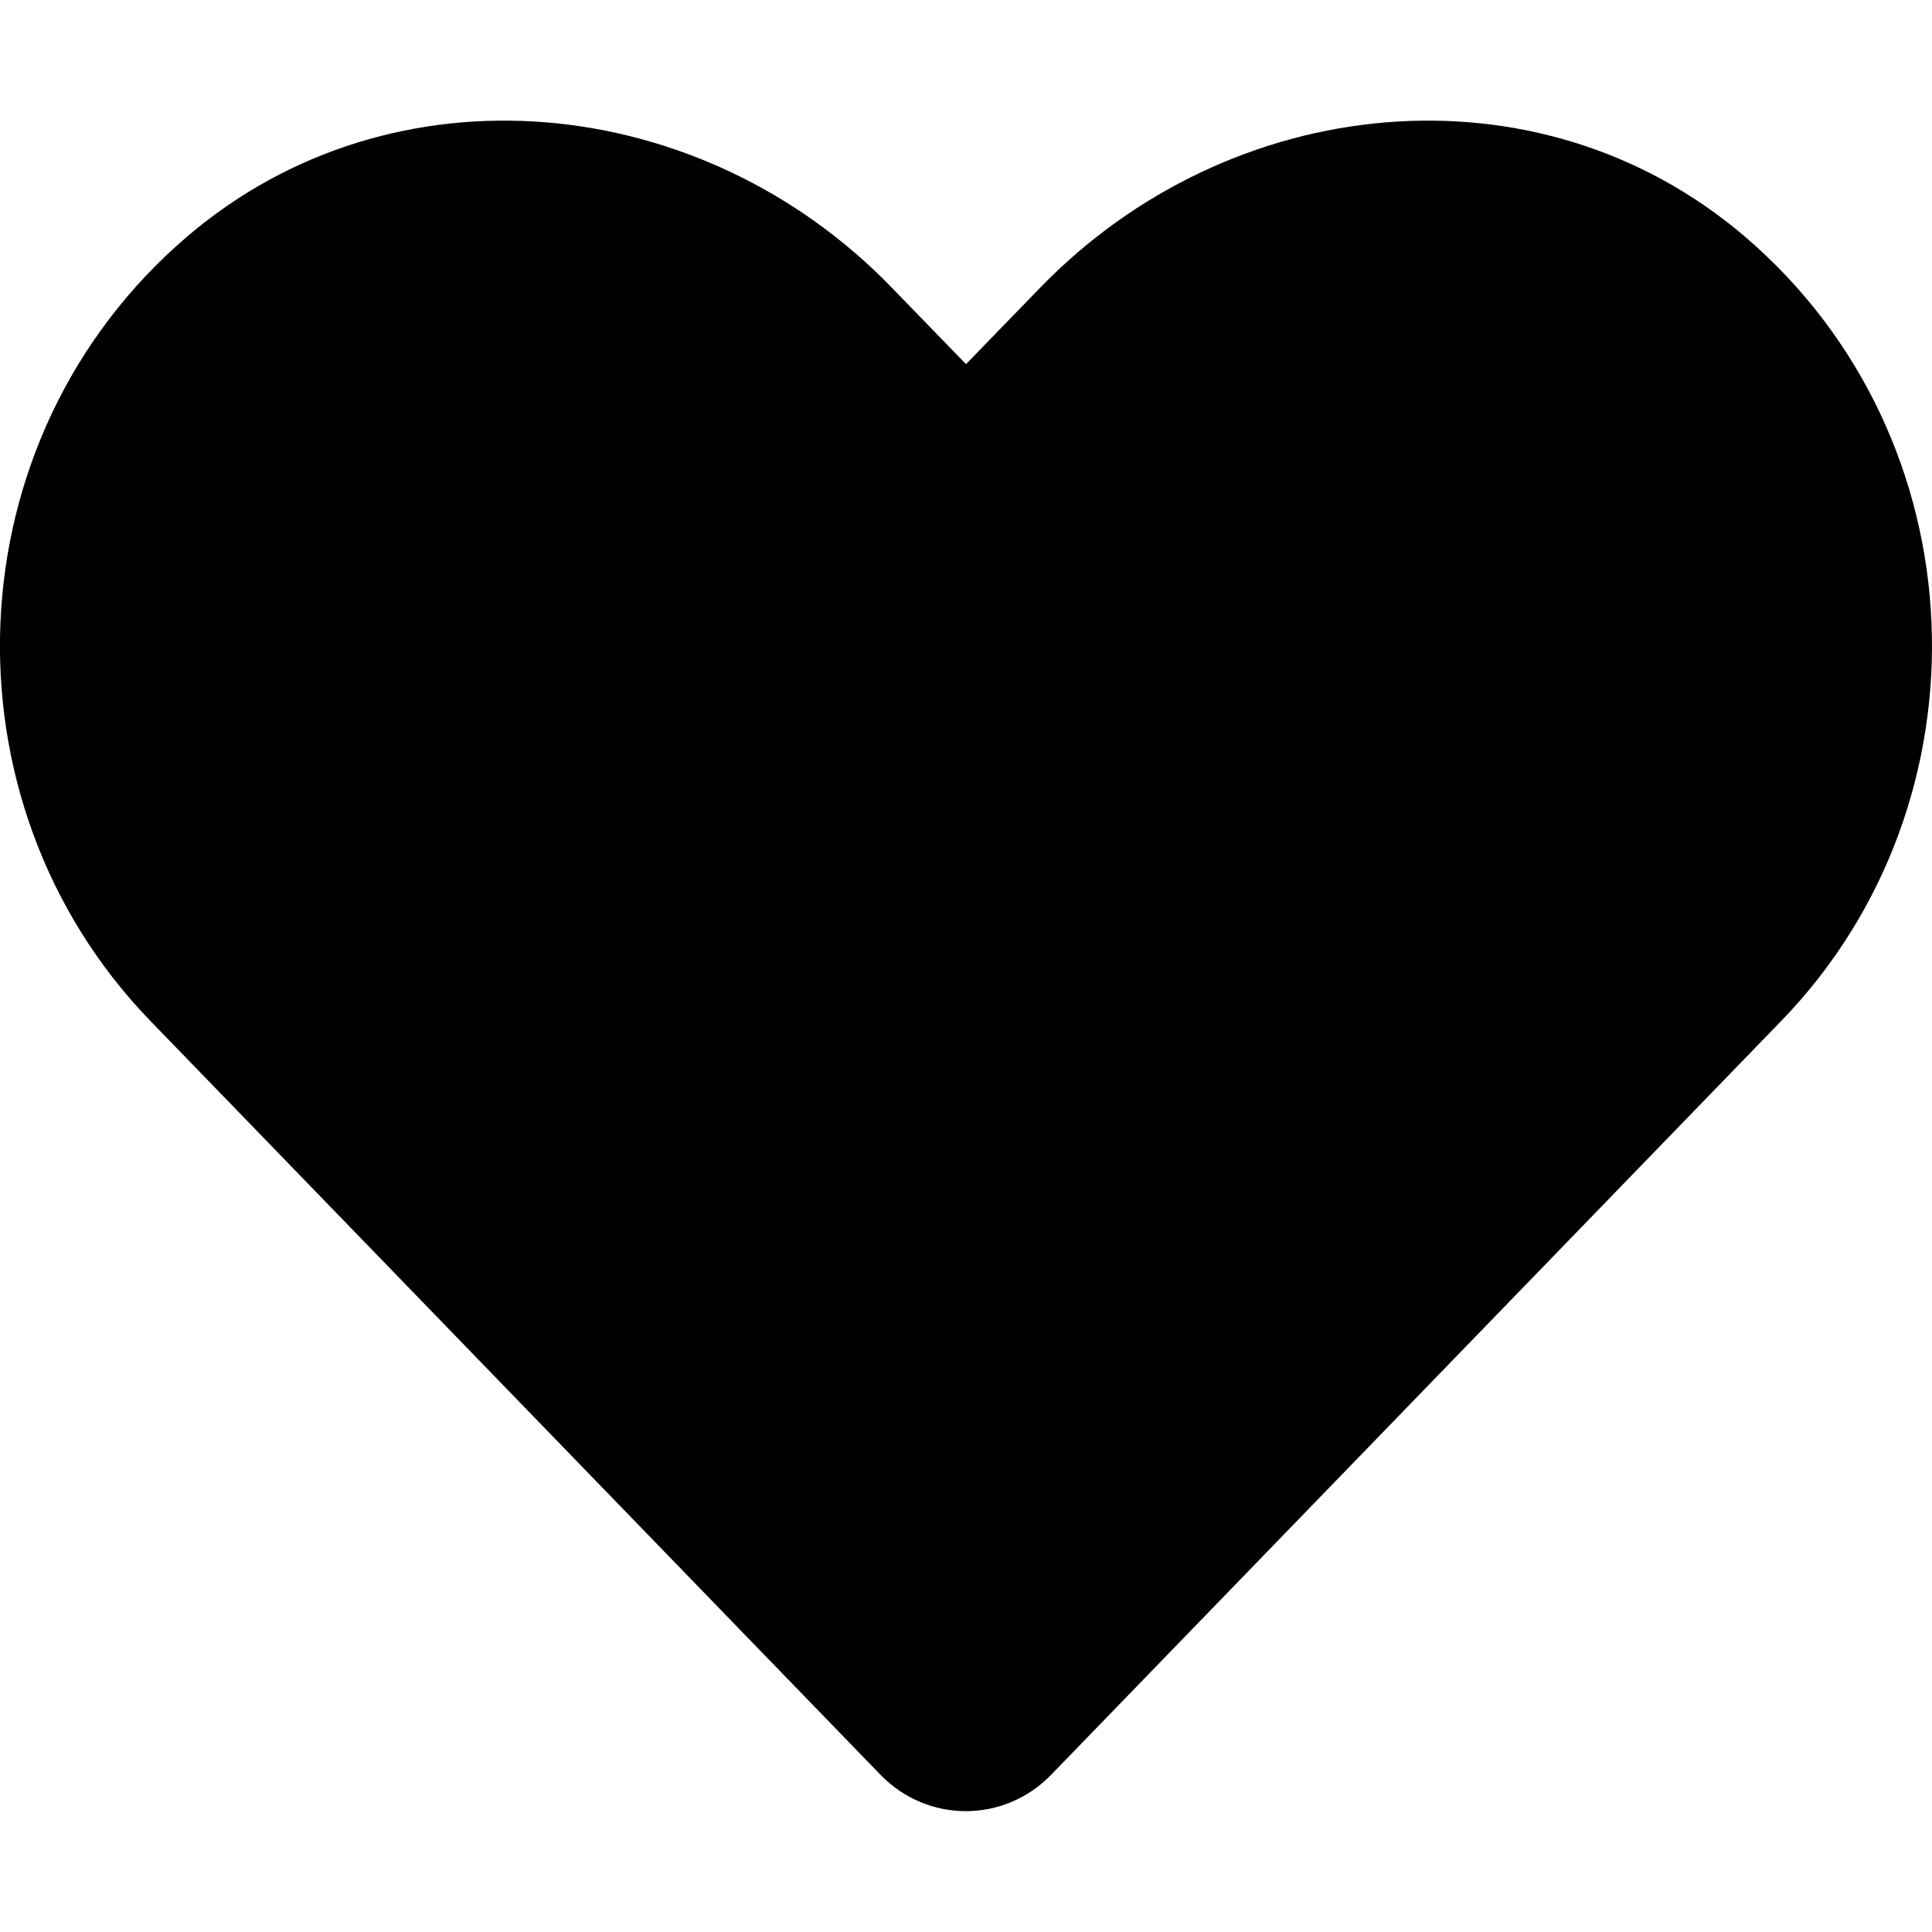
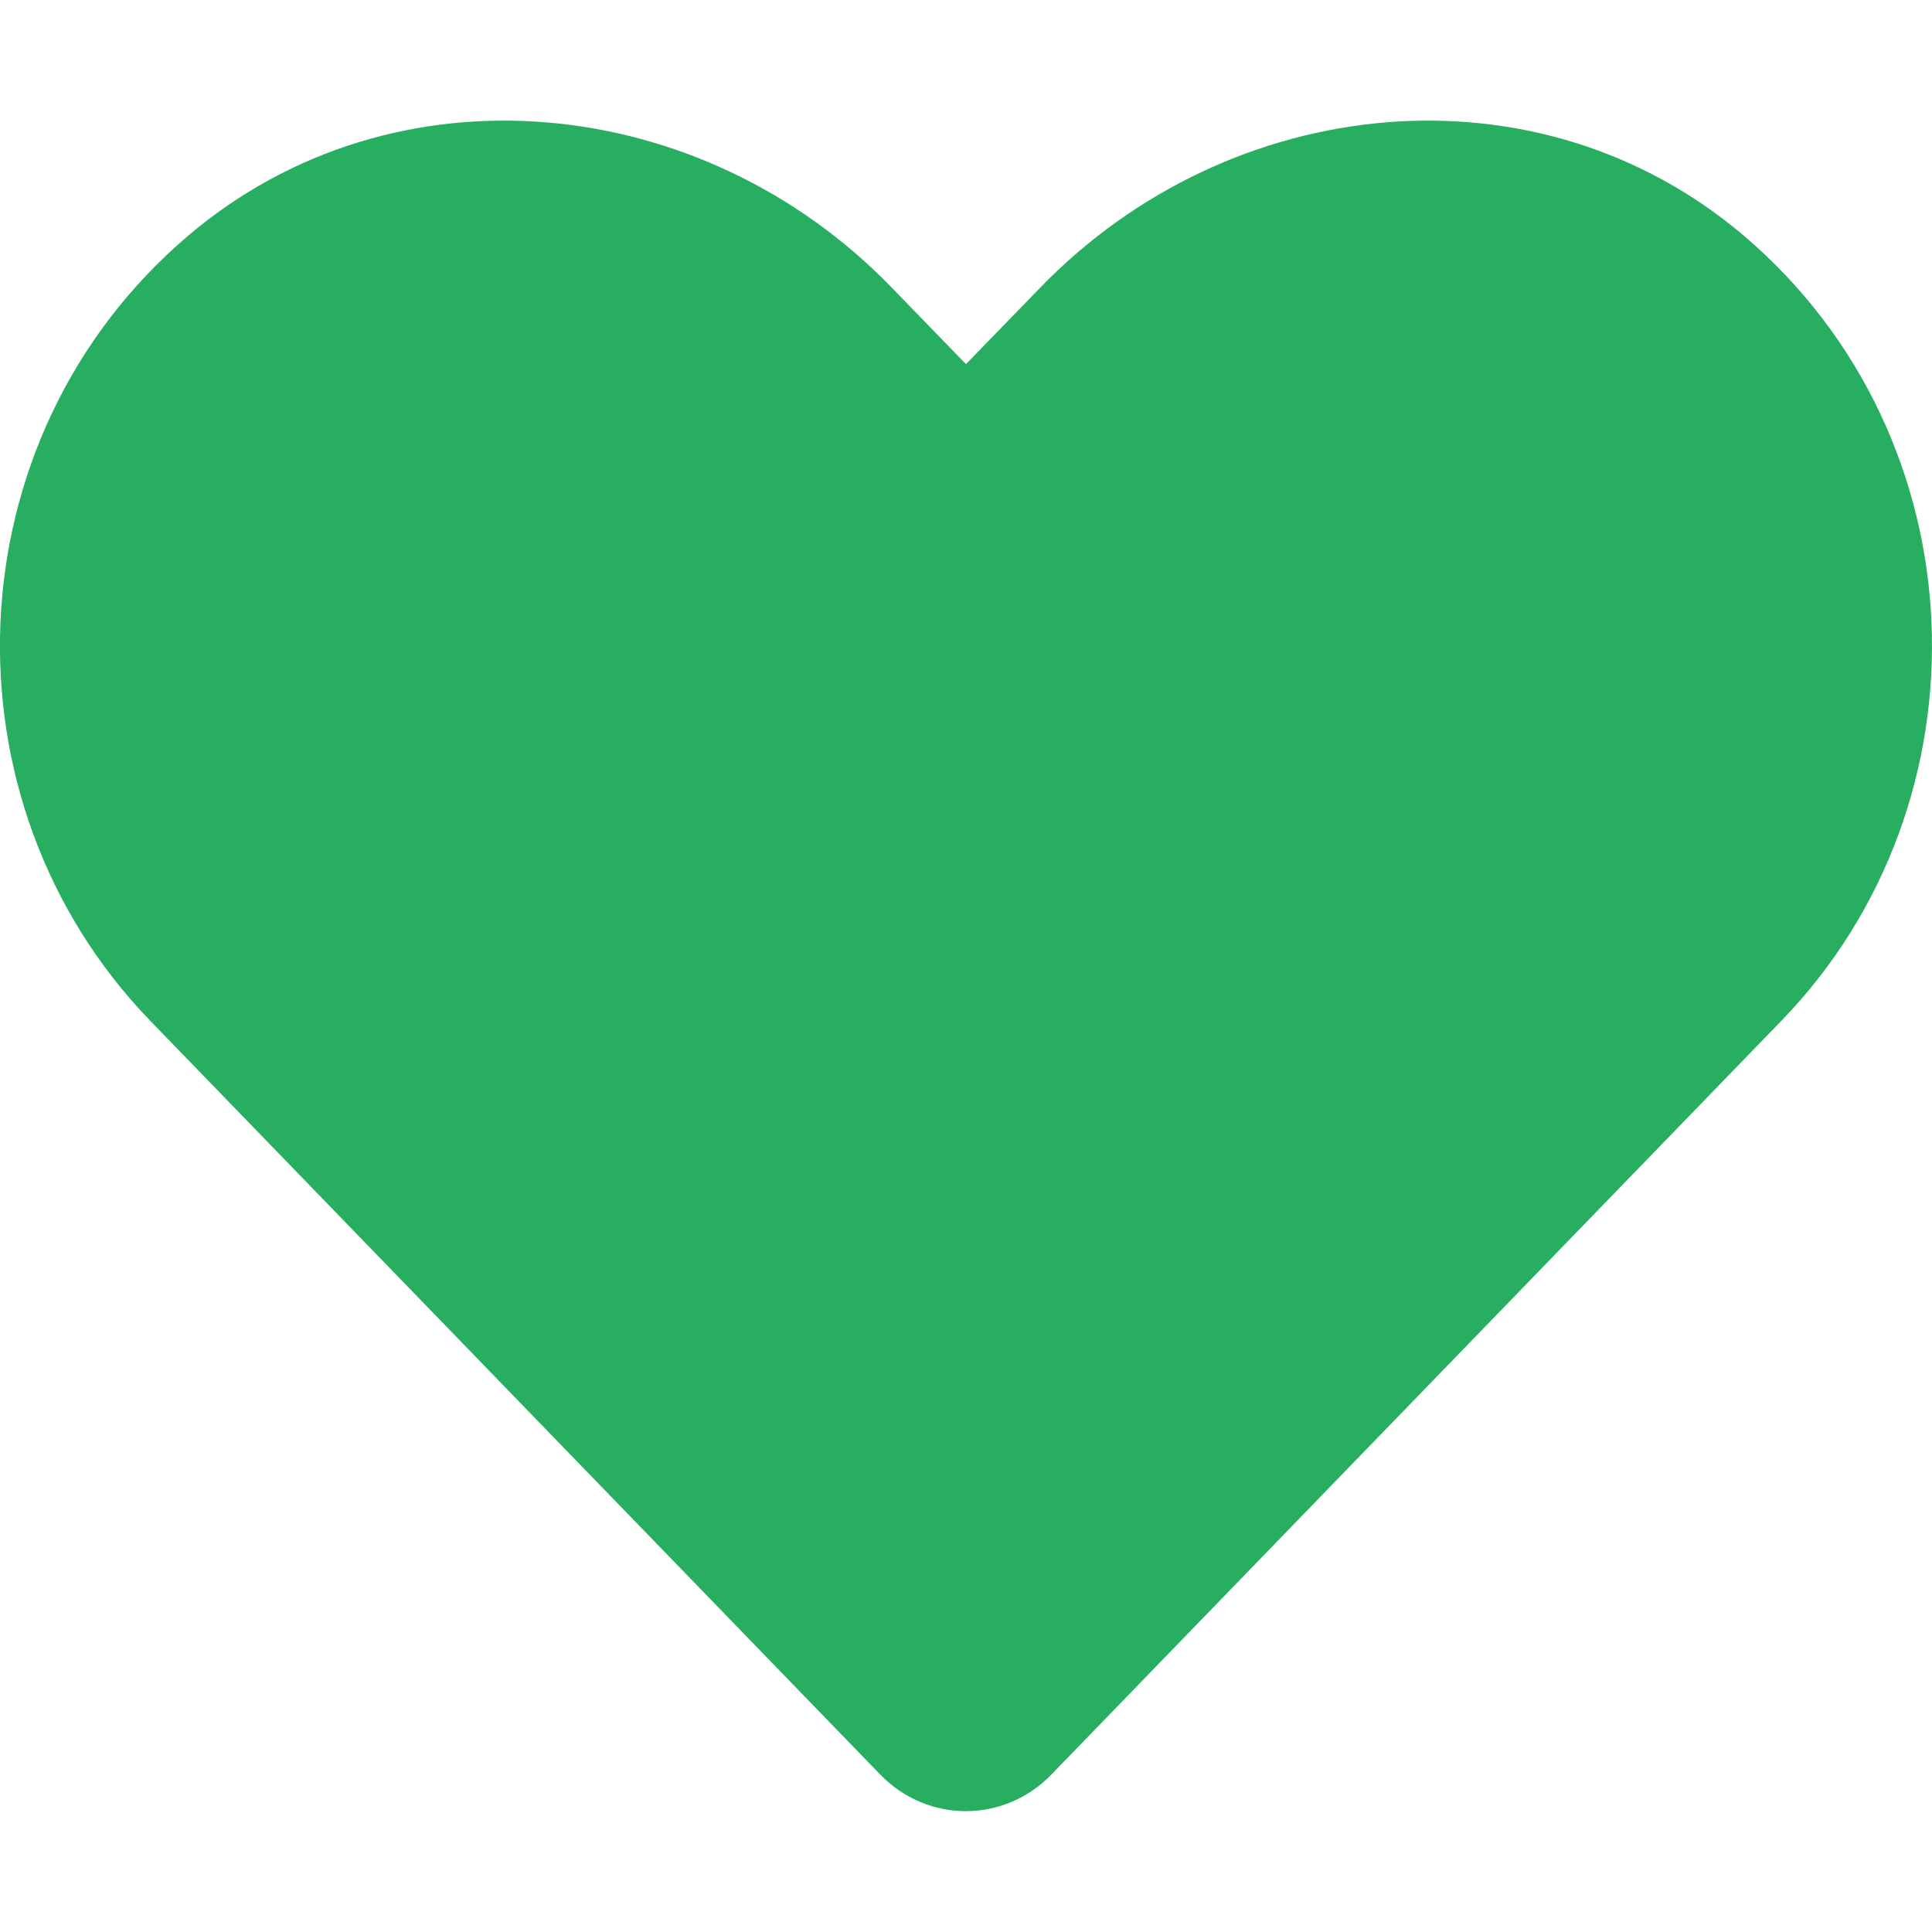
<svg xmlns="http://www.w3.org/2000/svg" aria-hidden="true" focusable="false" data-prefix="fas" data-icon="heart" class="svg-inline--fa fa-heart fa-w-16" role="img" viewBox="0 0 512 512">
-   <path fill="currentColor" d="M462.3 62.6C407.5 15.9 326 24.3 275.7 76.2L256 96.5l-19.7-20.3C186.1 24.3 104.5 15.9 49.7 62.6c-62.8 53.6-66.1 149.8-9.9 207.9l193.5 199.8c12.5 12.9 32.8 12.9 45.3 0l193.5-199.8c56.3-58.1 53-154.3-9.8-207.9z" />
+   <defs>
+     <style>.a{fill:#27ae60;}</style>
+   </defs>
+   <path class="a" d="M462.3 62.6C407.5 15.9 326 24.3 275.7 76.2L256 96.5l-19.7-20.3C186.1 24.3 104.5 15.9 49.7 62.6c-62.8 53.6-66.1 149.8-9.9 207.9l193.5 199.8c12.5 12.9 32.8 12.9 45.3 0l193.5-199.8c56.3-58.1 53-154.3-9.8-207.9z" />
</svg>
